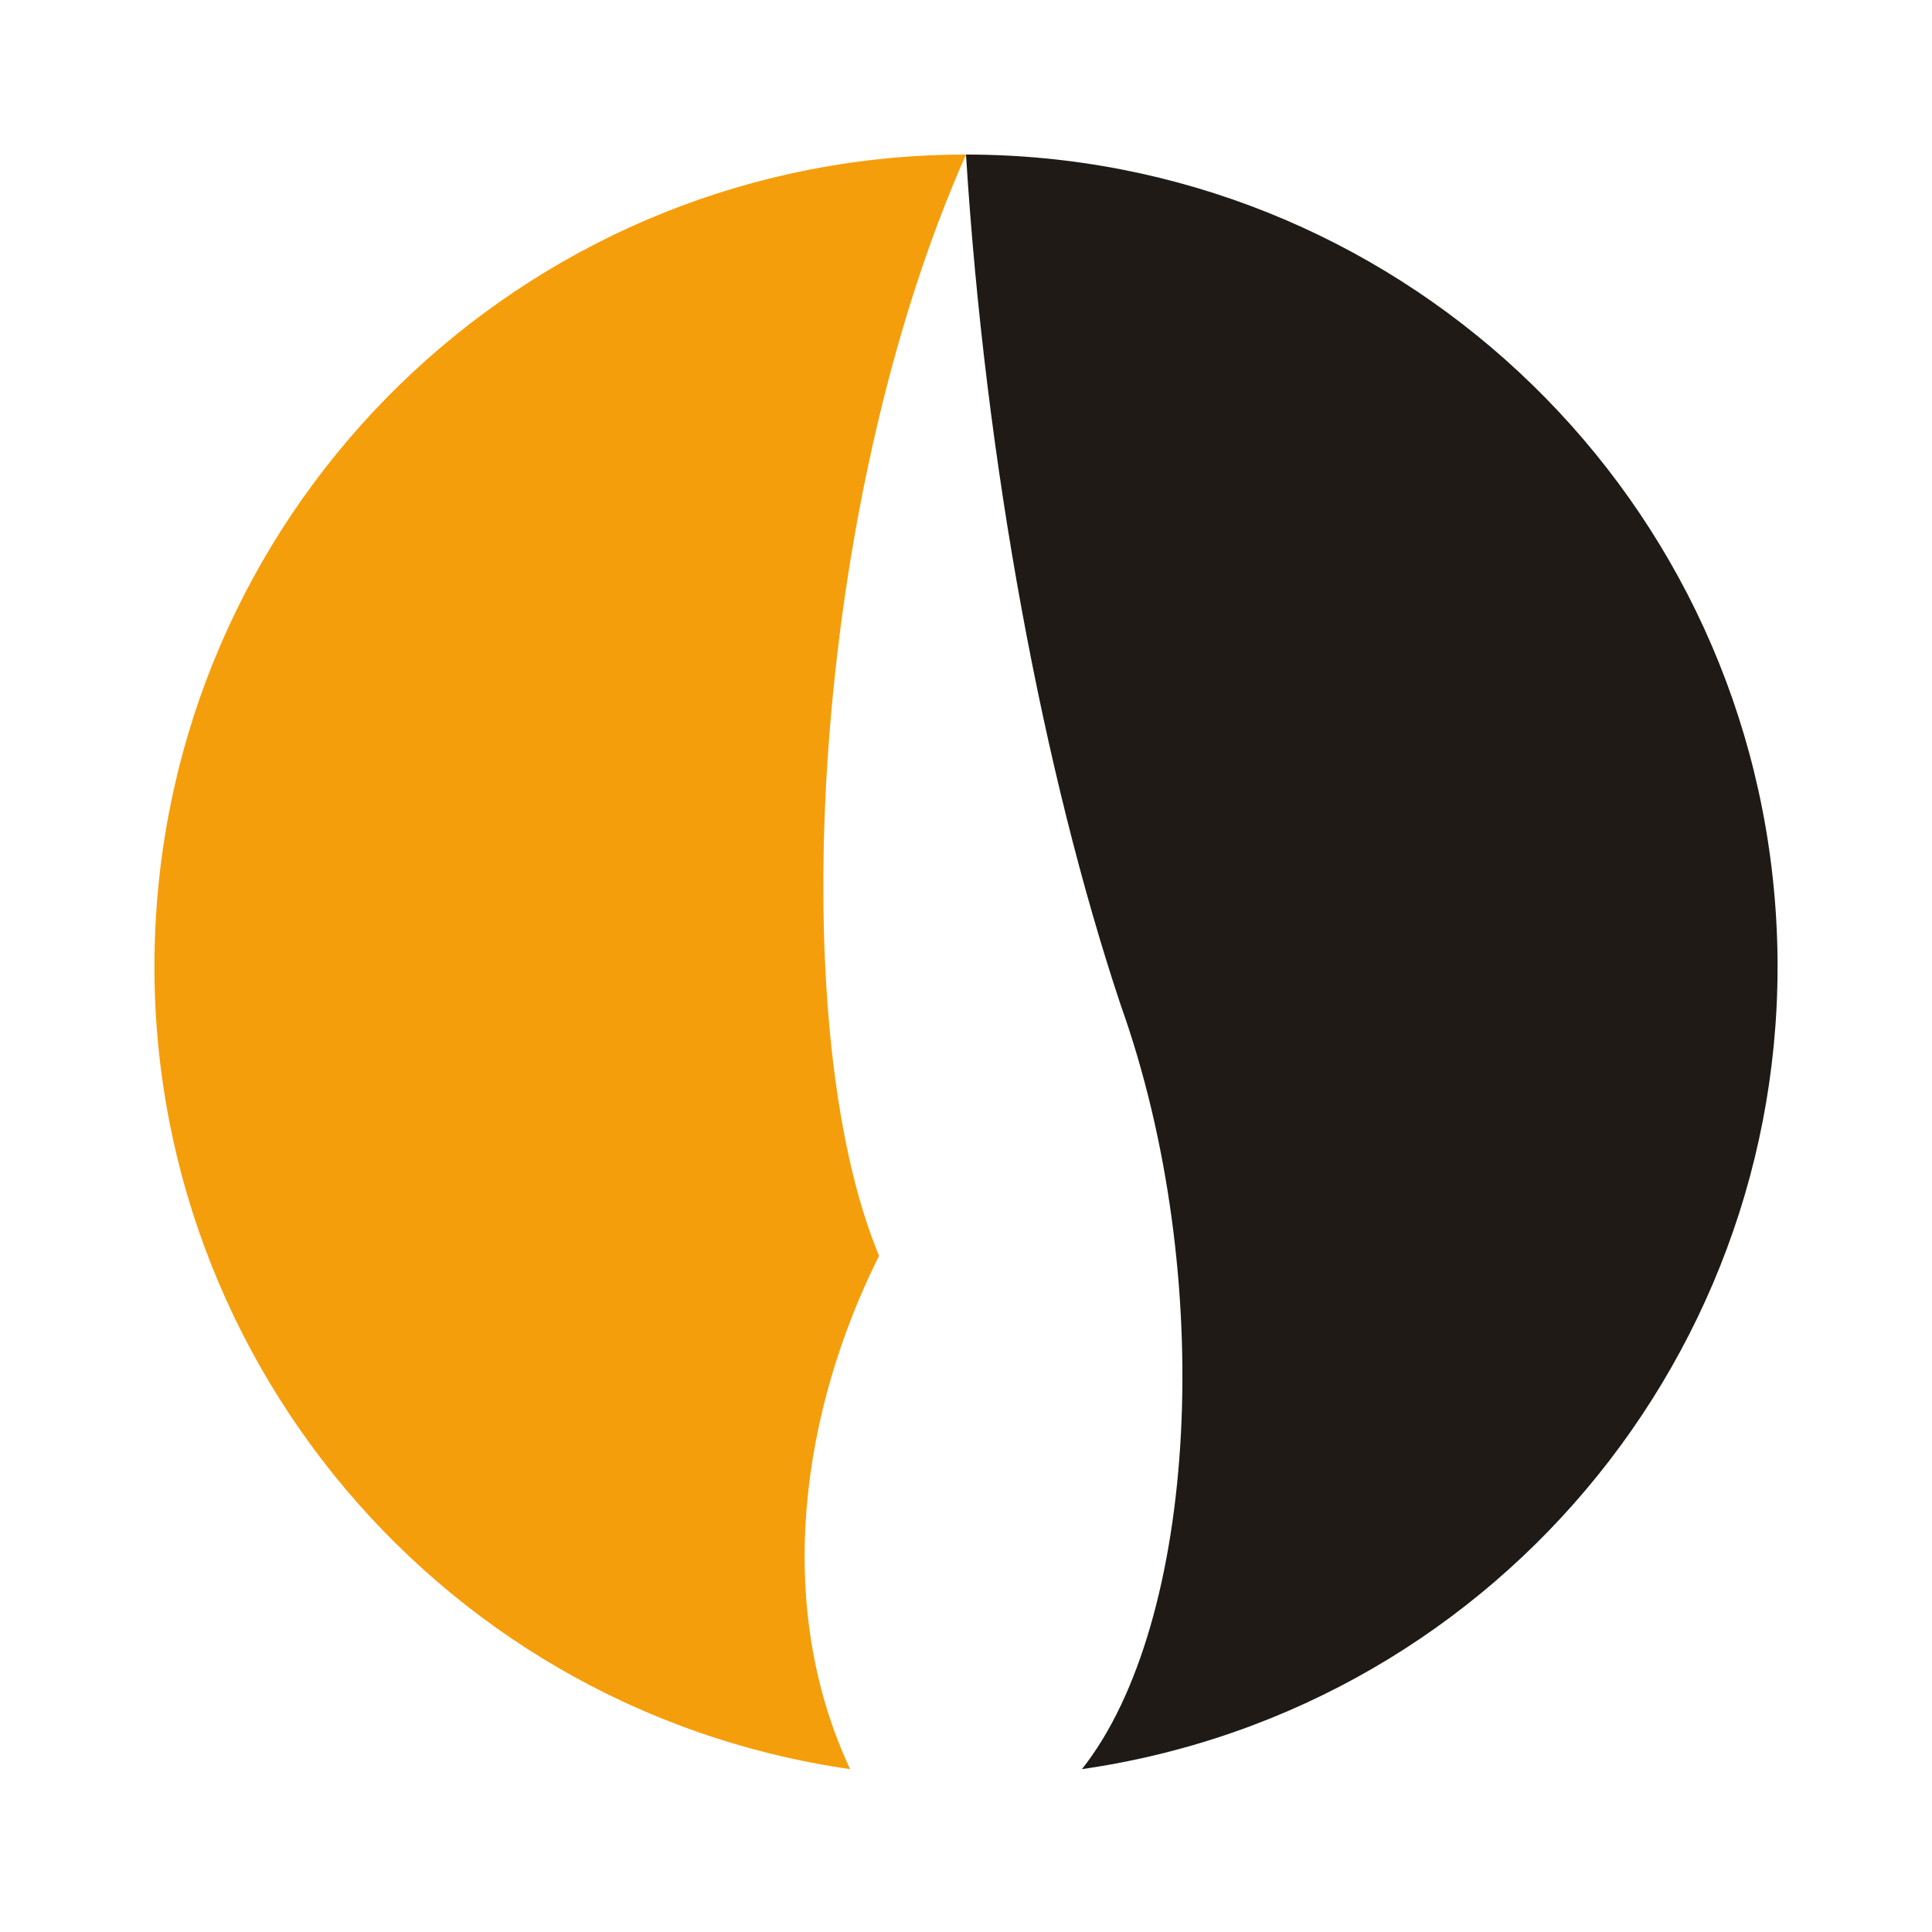
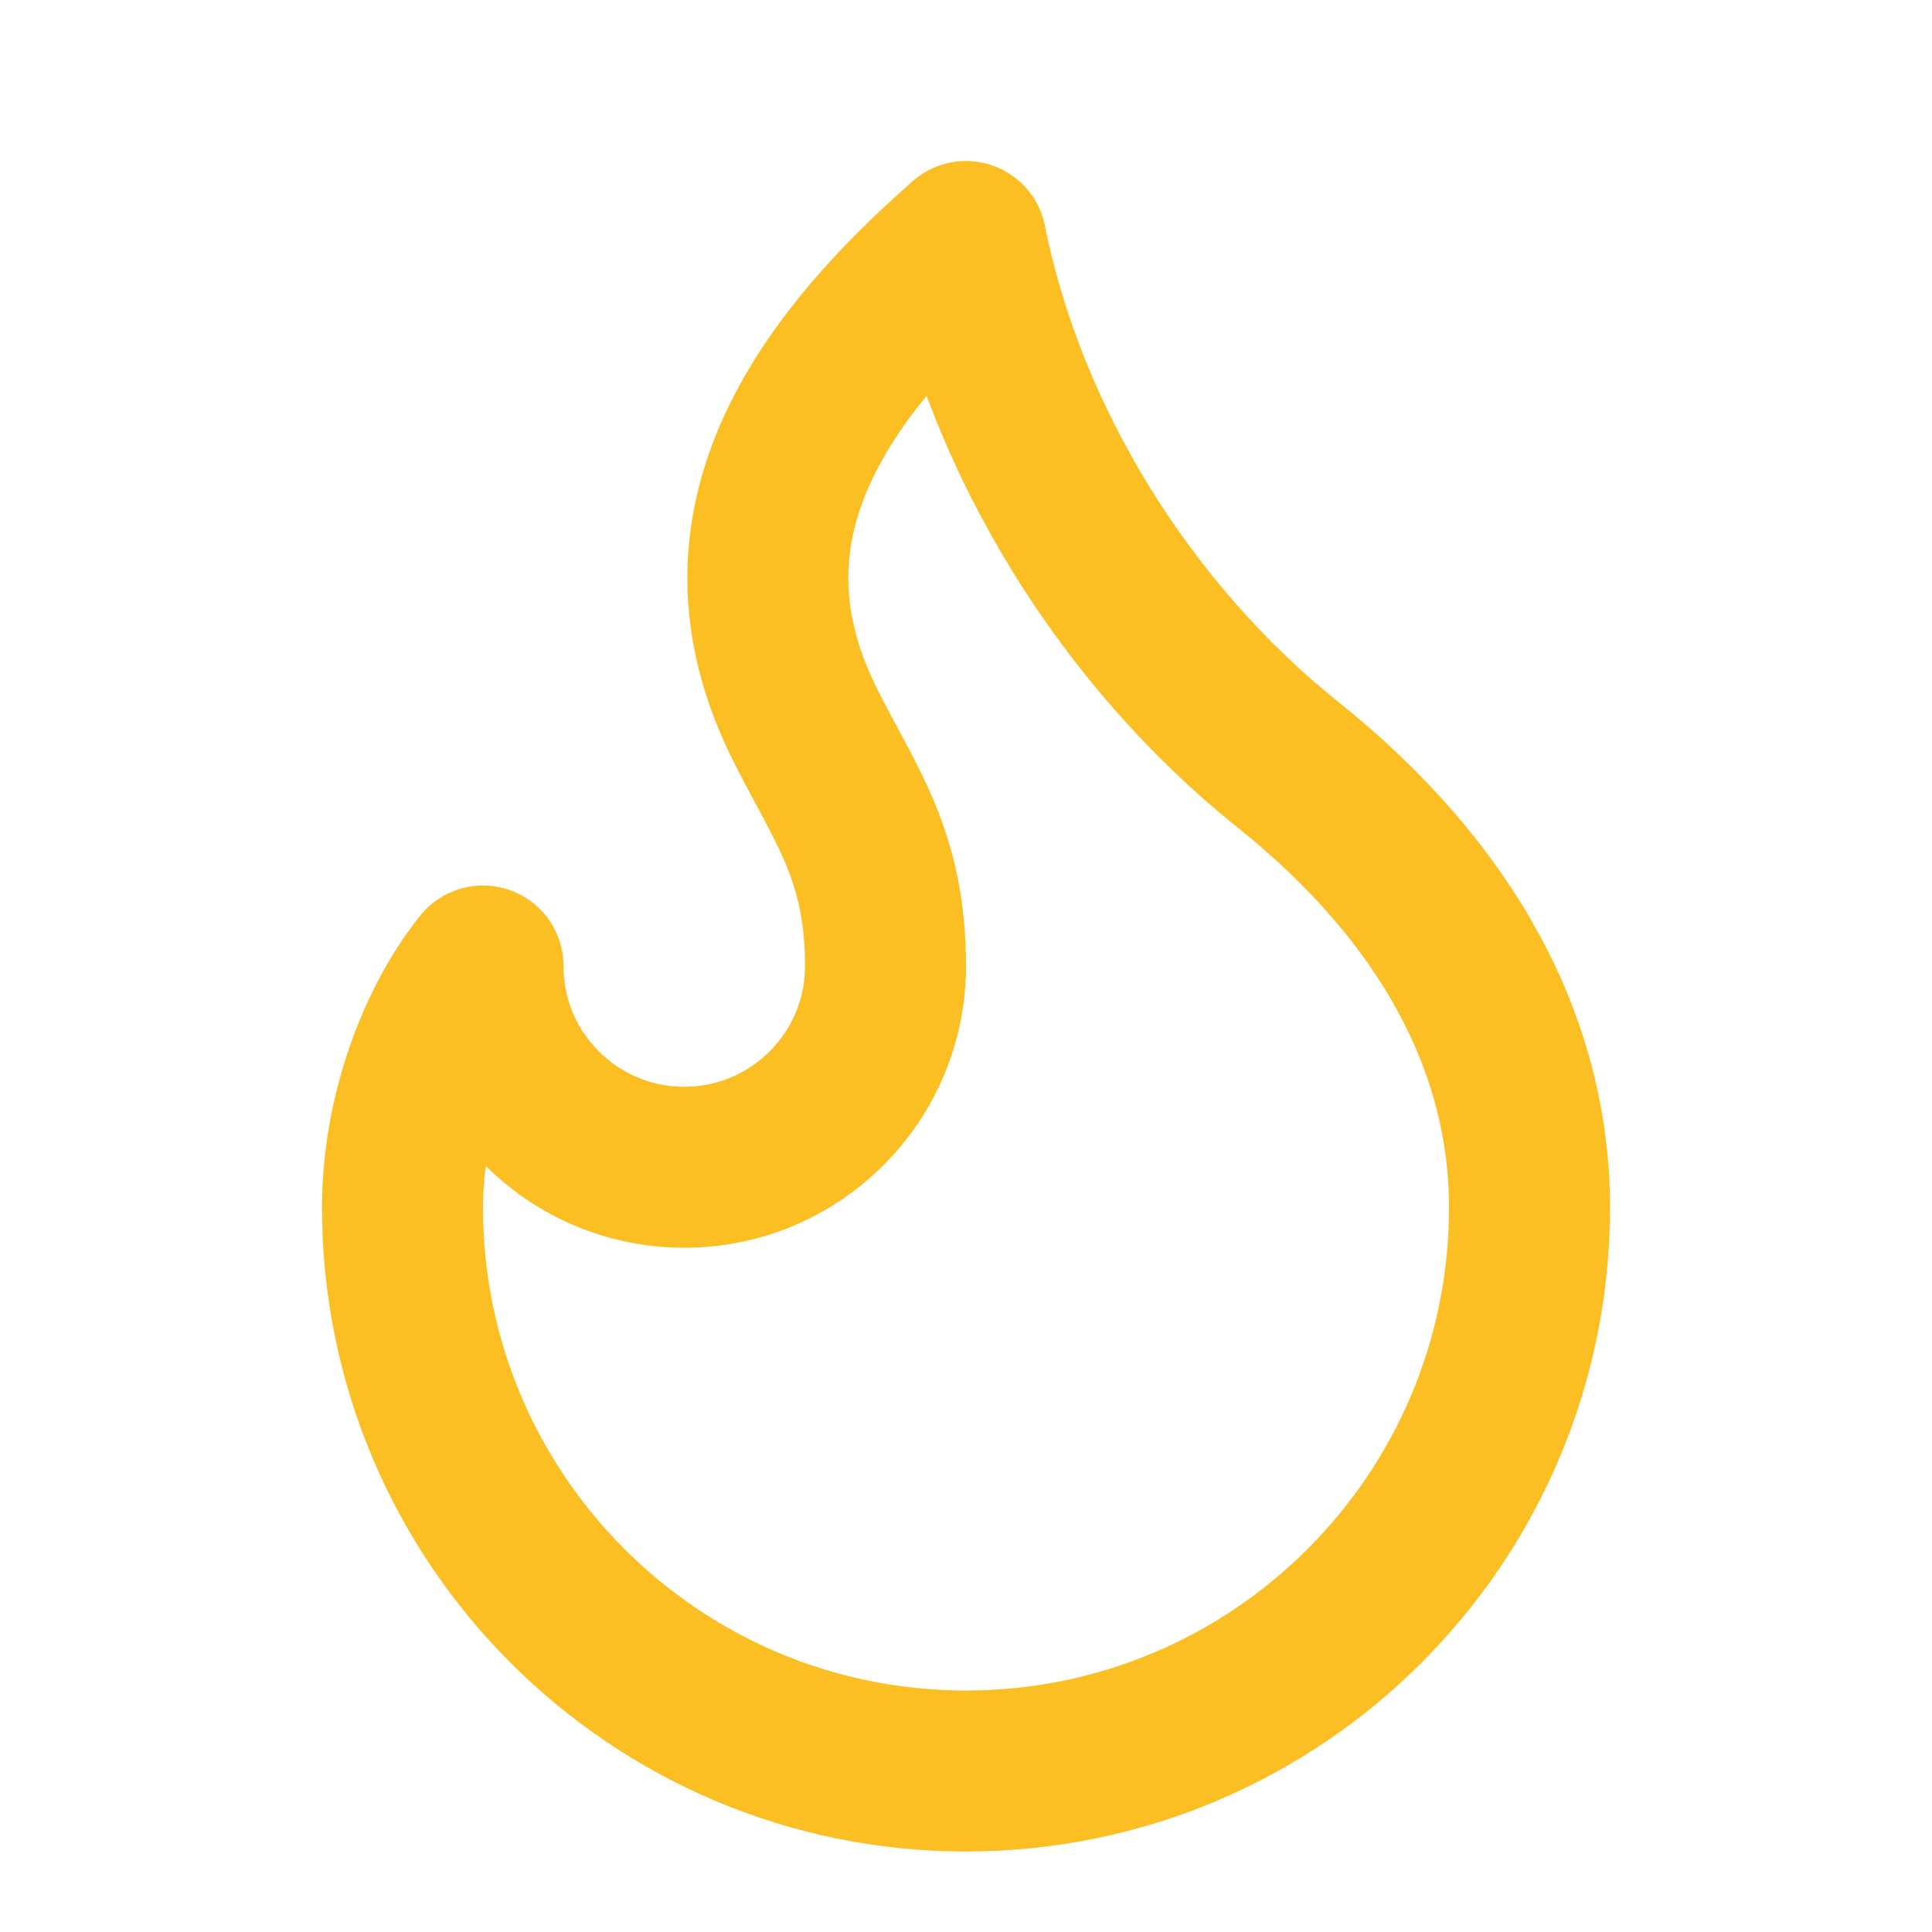
- <svg xmlns="http://www.w3.org/2000/svg" viewBox="0 0 100 100" role="img" aria-labelledby="t d">
-   <path fill="#F59E0B" d="M50 8 A42 42 0 0 0 44 91.57 C40 83 41.5 73 45.5 65 C40.5 53 42 26 50 8 Z" />
-   <path fill="#1F1A15" d="M50 8 A42 42 0 0 1 56 91.57 C62 84 63 66 58 52 C54 40 51 24 50 8 Z" />
+ <svg xmlns="http://www.w3.org/2000/svg" viewBox="0 0 24 24" role="img" aria-label="AI Film Camp" fill="none" stroke="#FBBF24" stroke-width="2" stroke-linecap="round" stroke-linejoin="round">
+   <path d="M8.5 14.5A2.5 2.5 0 0 0 11 12c0-1.38-.5-2-1-3-1.072-2.143-.224-4.054 2-6 .5 2.5 2 4.9 4 6.5 2 1.6 3 3.5 3 5.5a7 7 0 1 1-14 0c0-1.153.433-2.294 1-3a2.5 2.5 0 0 0 2.5 2.5z" />
</svg>
